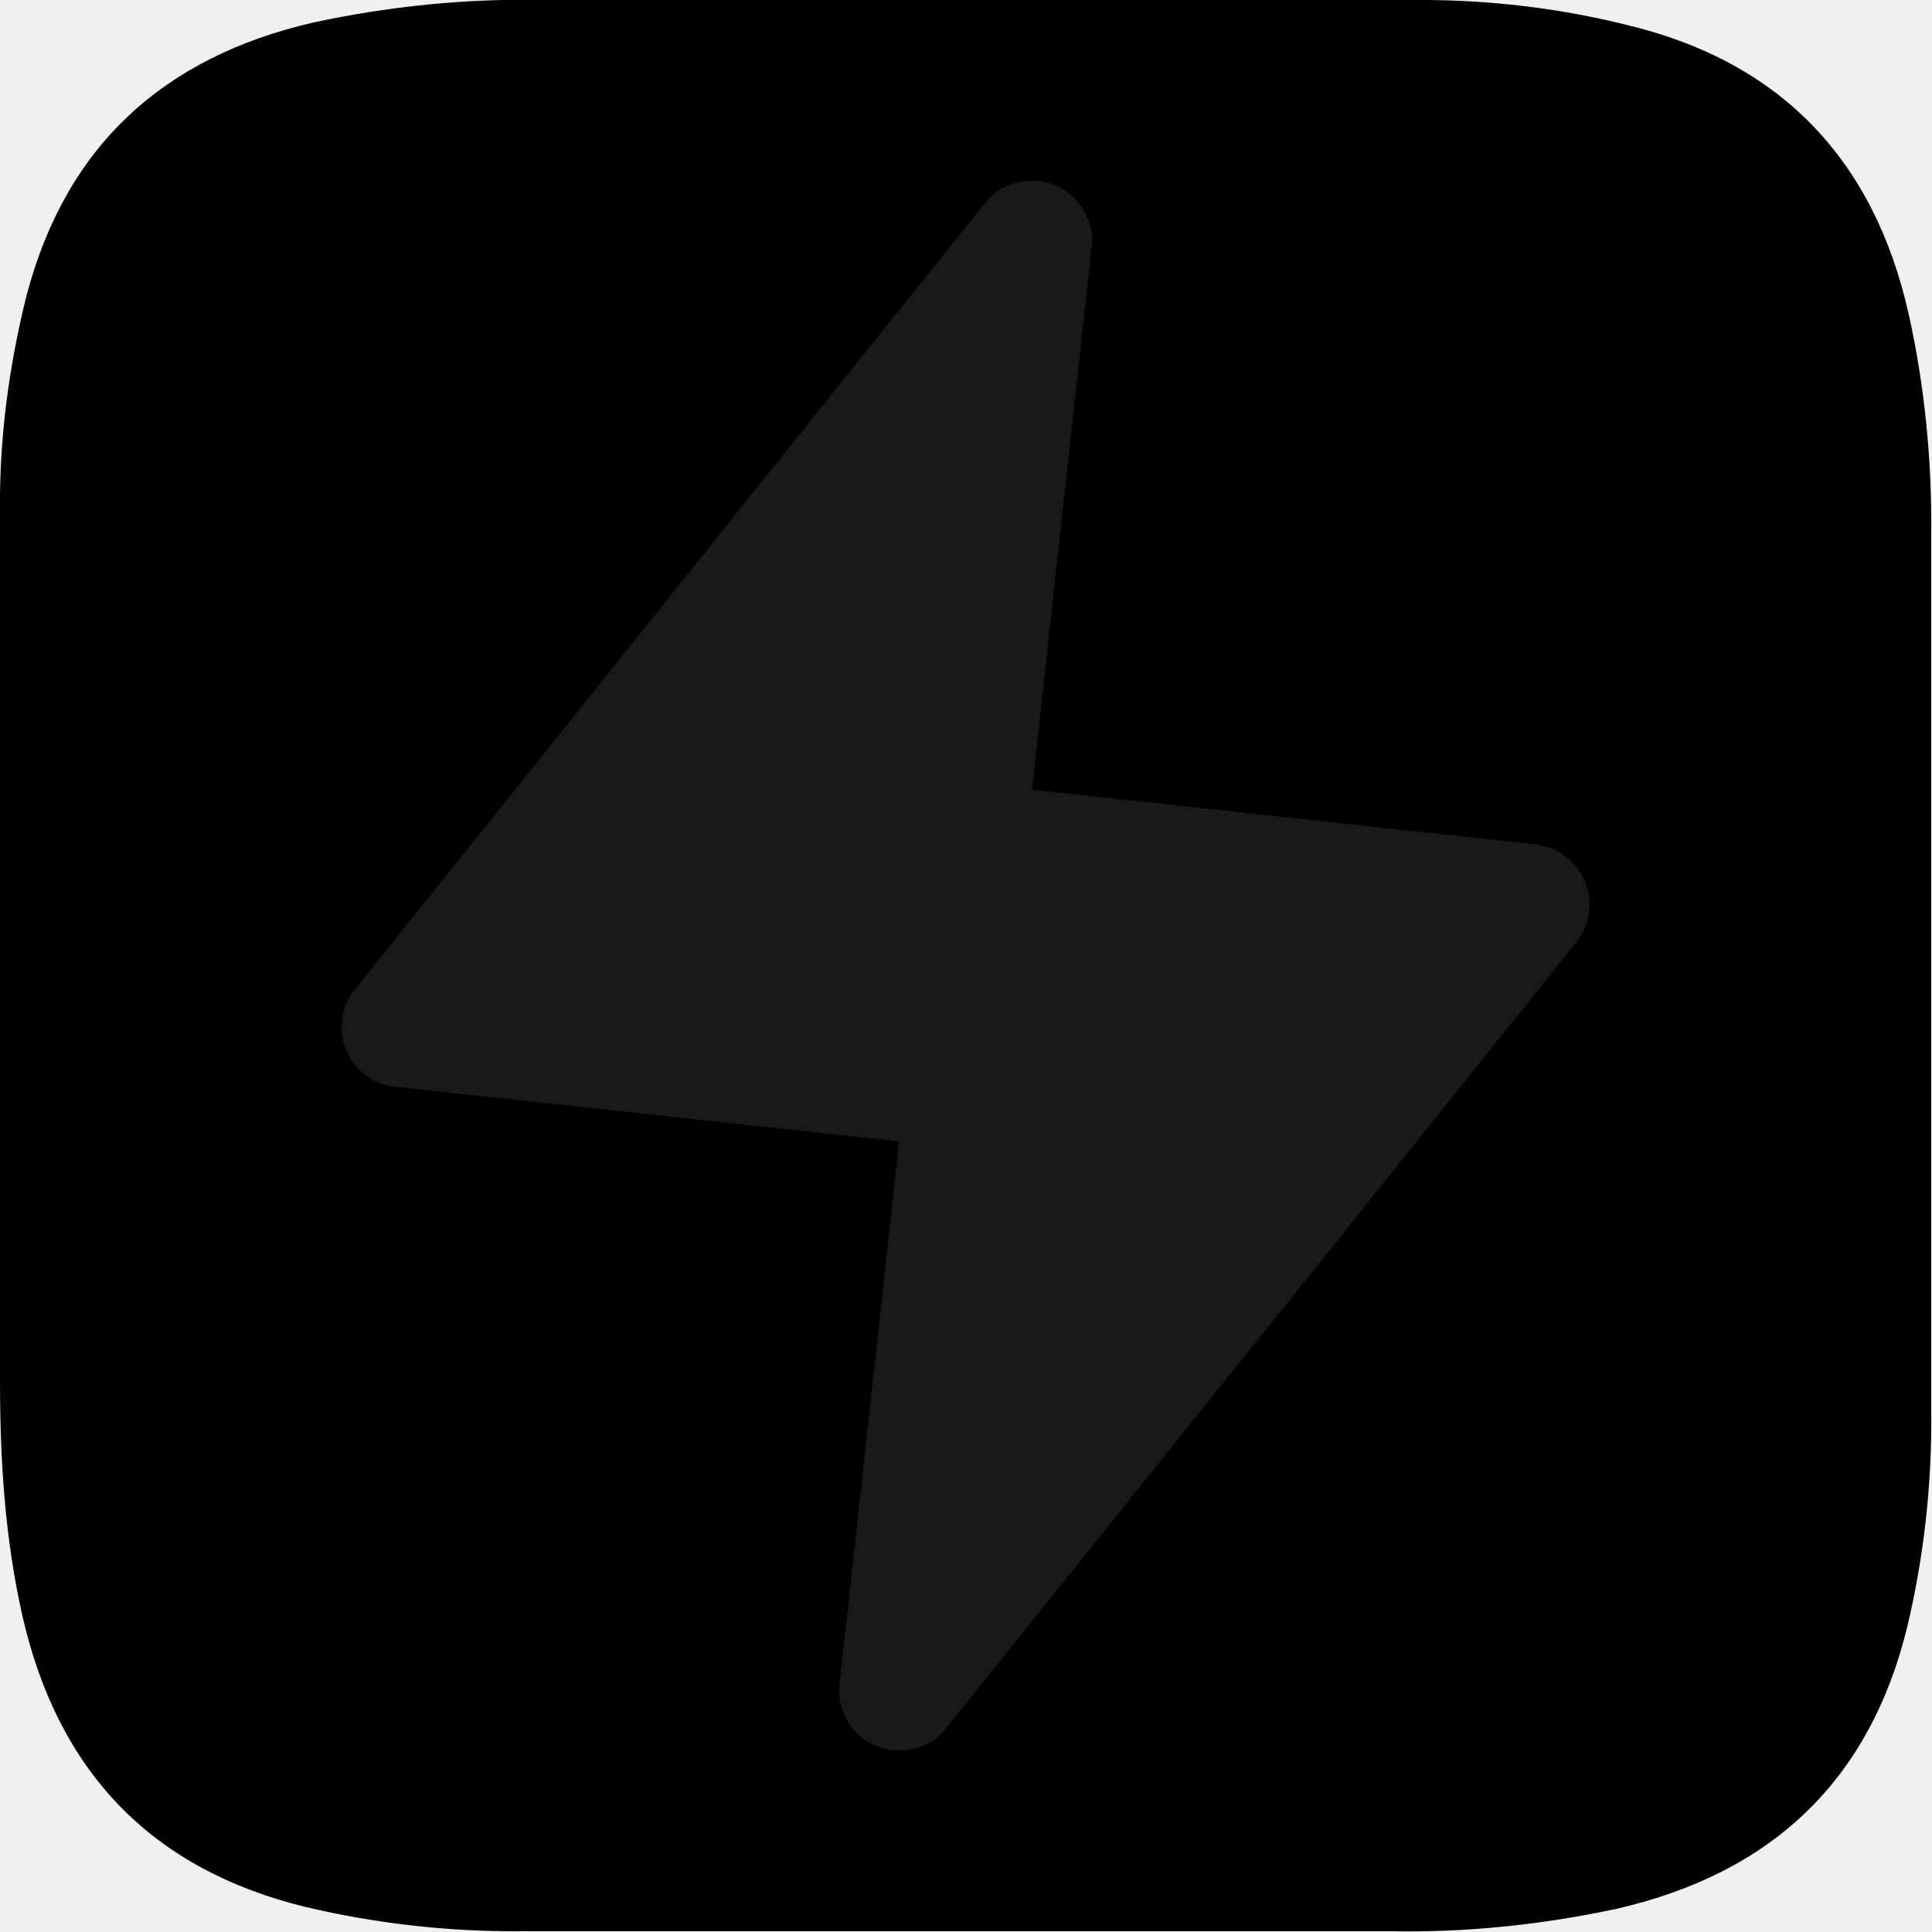
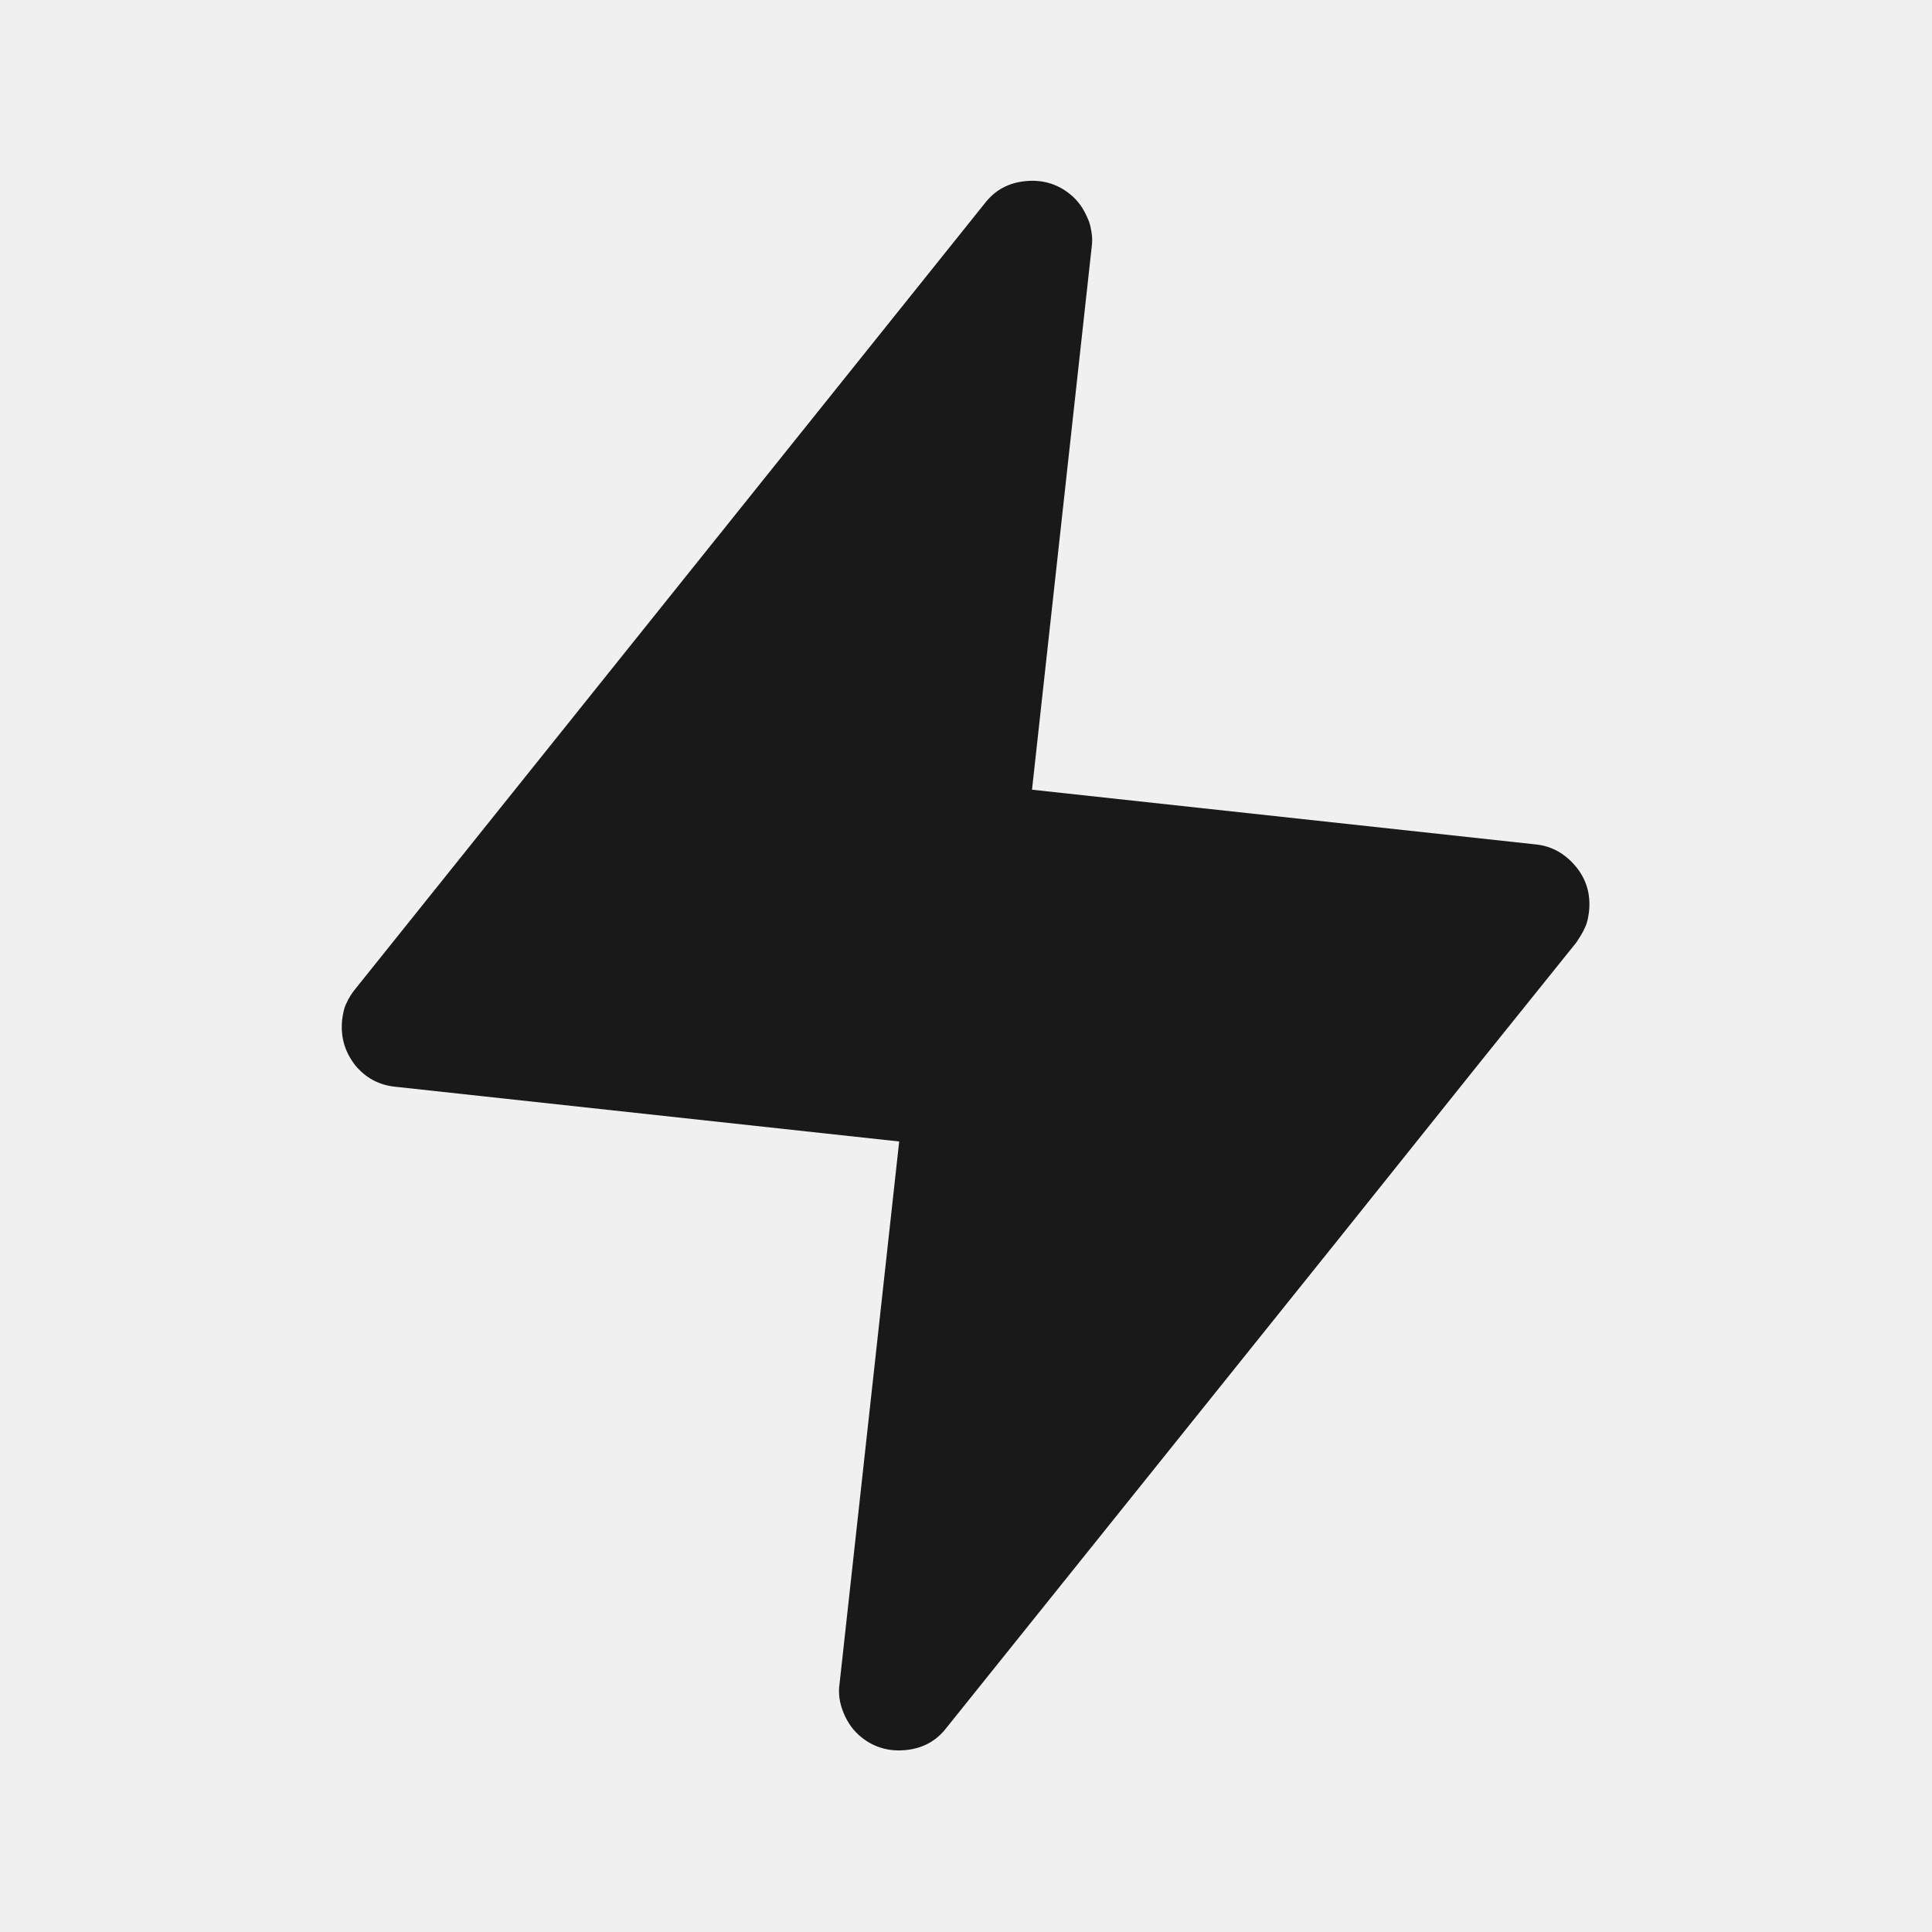
- <svg xmlns="http://www.w3.org/2000/svg" width="24" height="24" viewBox="0 0 24 24">
+ <svg xmlns="http://www.w3.org/2000/svg" width="24" height="24" viewBox="0 0 24 24" fill="none">
  <defs>
    <clipPath id="clip564_168864">
      <rect id="Lightning" width="24" height="24" fill="white" fill-opacity="0" />
    </clipPath>
  </defs>
  <g clip-path="url(#clip564_168864)">
    <path id="path1" d="M0 11.99C0 10.11 -0.01 8.24 0 6.36C-0.01 5.45 0.11 4.55 0.33 3.67C0.82 1.81 2.03 0.71 3.89 0.28C4.82 0.08 5.78 -0.02 6.73 0C10.32 0 13.92 0 17.52 0C18.42 -0.01 19.33 0.09 20.21 0.31C22.13 0.77 23.28 1.99 23.71 3.9C23.91 4.8 24 5.72 23.99 6.64C23.99 10.28 23.99 13.91 23.99 17.54C24 18.44 23.9 19.34 23.69 20.22C23.22 22.13 22 23.27 20.09 23.71C19.16 23.91 18.21 24.01 17.25 23.99C13.67 23.99 10.09 23.99 6.51 23.99C5.6 24 4.69 23.9 3.8 23.69C1.87 23.22 0.72 22 0.28 20.08C0.06 19.11 0 18.13 0 17.15C0 15.43 0 13.71 0 11.99Z" fill="#FFFFFF" fill-opacity="0" fill-rule="nonzero" />
    <path id="path1" d="M0 6.36C-0.01 5.45 0.11 4.55 0.33 3.67C0.82 1.81 2.03 0.71 3.89 0.28C4.82 0.08 5.78 -0.02 6.73 0C10.32 0 13.92 0 17.52 0C18.42 -0.01 19.33 0.09 20.21 0.31C22.13 0.77 23.28 1.99 23.71 3.9C23.91 4.8 24 5.72 23.99 6.64C23.99 10.28 23.99 13.91 23.99 17.54C24 18.44 23.9 19.34 23.69 20.22C23.22 22.13 22 23.27 20.09 23.71C19.16 23.91 18.21 24.01 17.25 23.99C13.67 23.99 10.09 23.99 6.51 23.99C5.6 24 4.69 23.9 3.8 23.69C1.87 23.22 0.72 22 0.28 20.08C0.06 19.11 0 18.13 0 17.15C0 15.43 0 13.71 0 11.99C0 10.11 -0.01 8.24 0 6.36Z" stroke="#FFFFFF" stroke-opacity="0" stroke-width="1.208" />
    <path id="矢量 1" d="M13.56 3.08L12.82 9.81L19.08 10.49C19.28 10.51 19.45 10.61 19.58 10.77C19.71 10.93 19.76 11.11 19.74 11.32C19.73 11.39 19.72 11.46 19.69 11.52C19.66 11.59 19.62 11.65 19.58 11.71L18.35 13.24L16.63 15.39L11.76 21.46C11.63 21.63 11.46 21.72 11.25 21.74C11.05 21.76 10.86 21.71 10.7 21.58C10.6 21.5 10.53 21.4 10.48 21.28C10.43 21.16 10.41 21.04 10.43 20.91L11.17 14.18L4.91 13.5C4.71 13.48 4.54 13.39 4.41 13.23C4.28 13.06 4.23 12.88 4.25 12.67C4.26 12.6 4.27 12.53 4.3 12.47C4.33 12.4 4.37 12.34 4.41 12.29L12.23 2.53C12.36 2.36 12.53 2.27 12.74 2.25C12.94 2.23 13.13 2.28 13.29 2.41C13.39 2.49 13.46 2.59 13.51 2.71C13.54 2.77 13.55 2.83 13.56 2.89C13.57 2.95 13.57 3.01 13.56 3.08Z" fill="#191919" fill-opacity="1" fill-rule="evenodd" />
  </g>
</svg>
